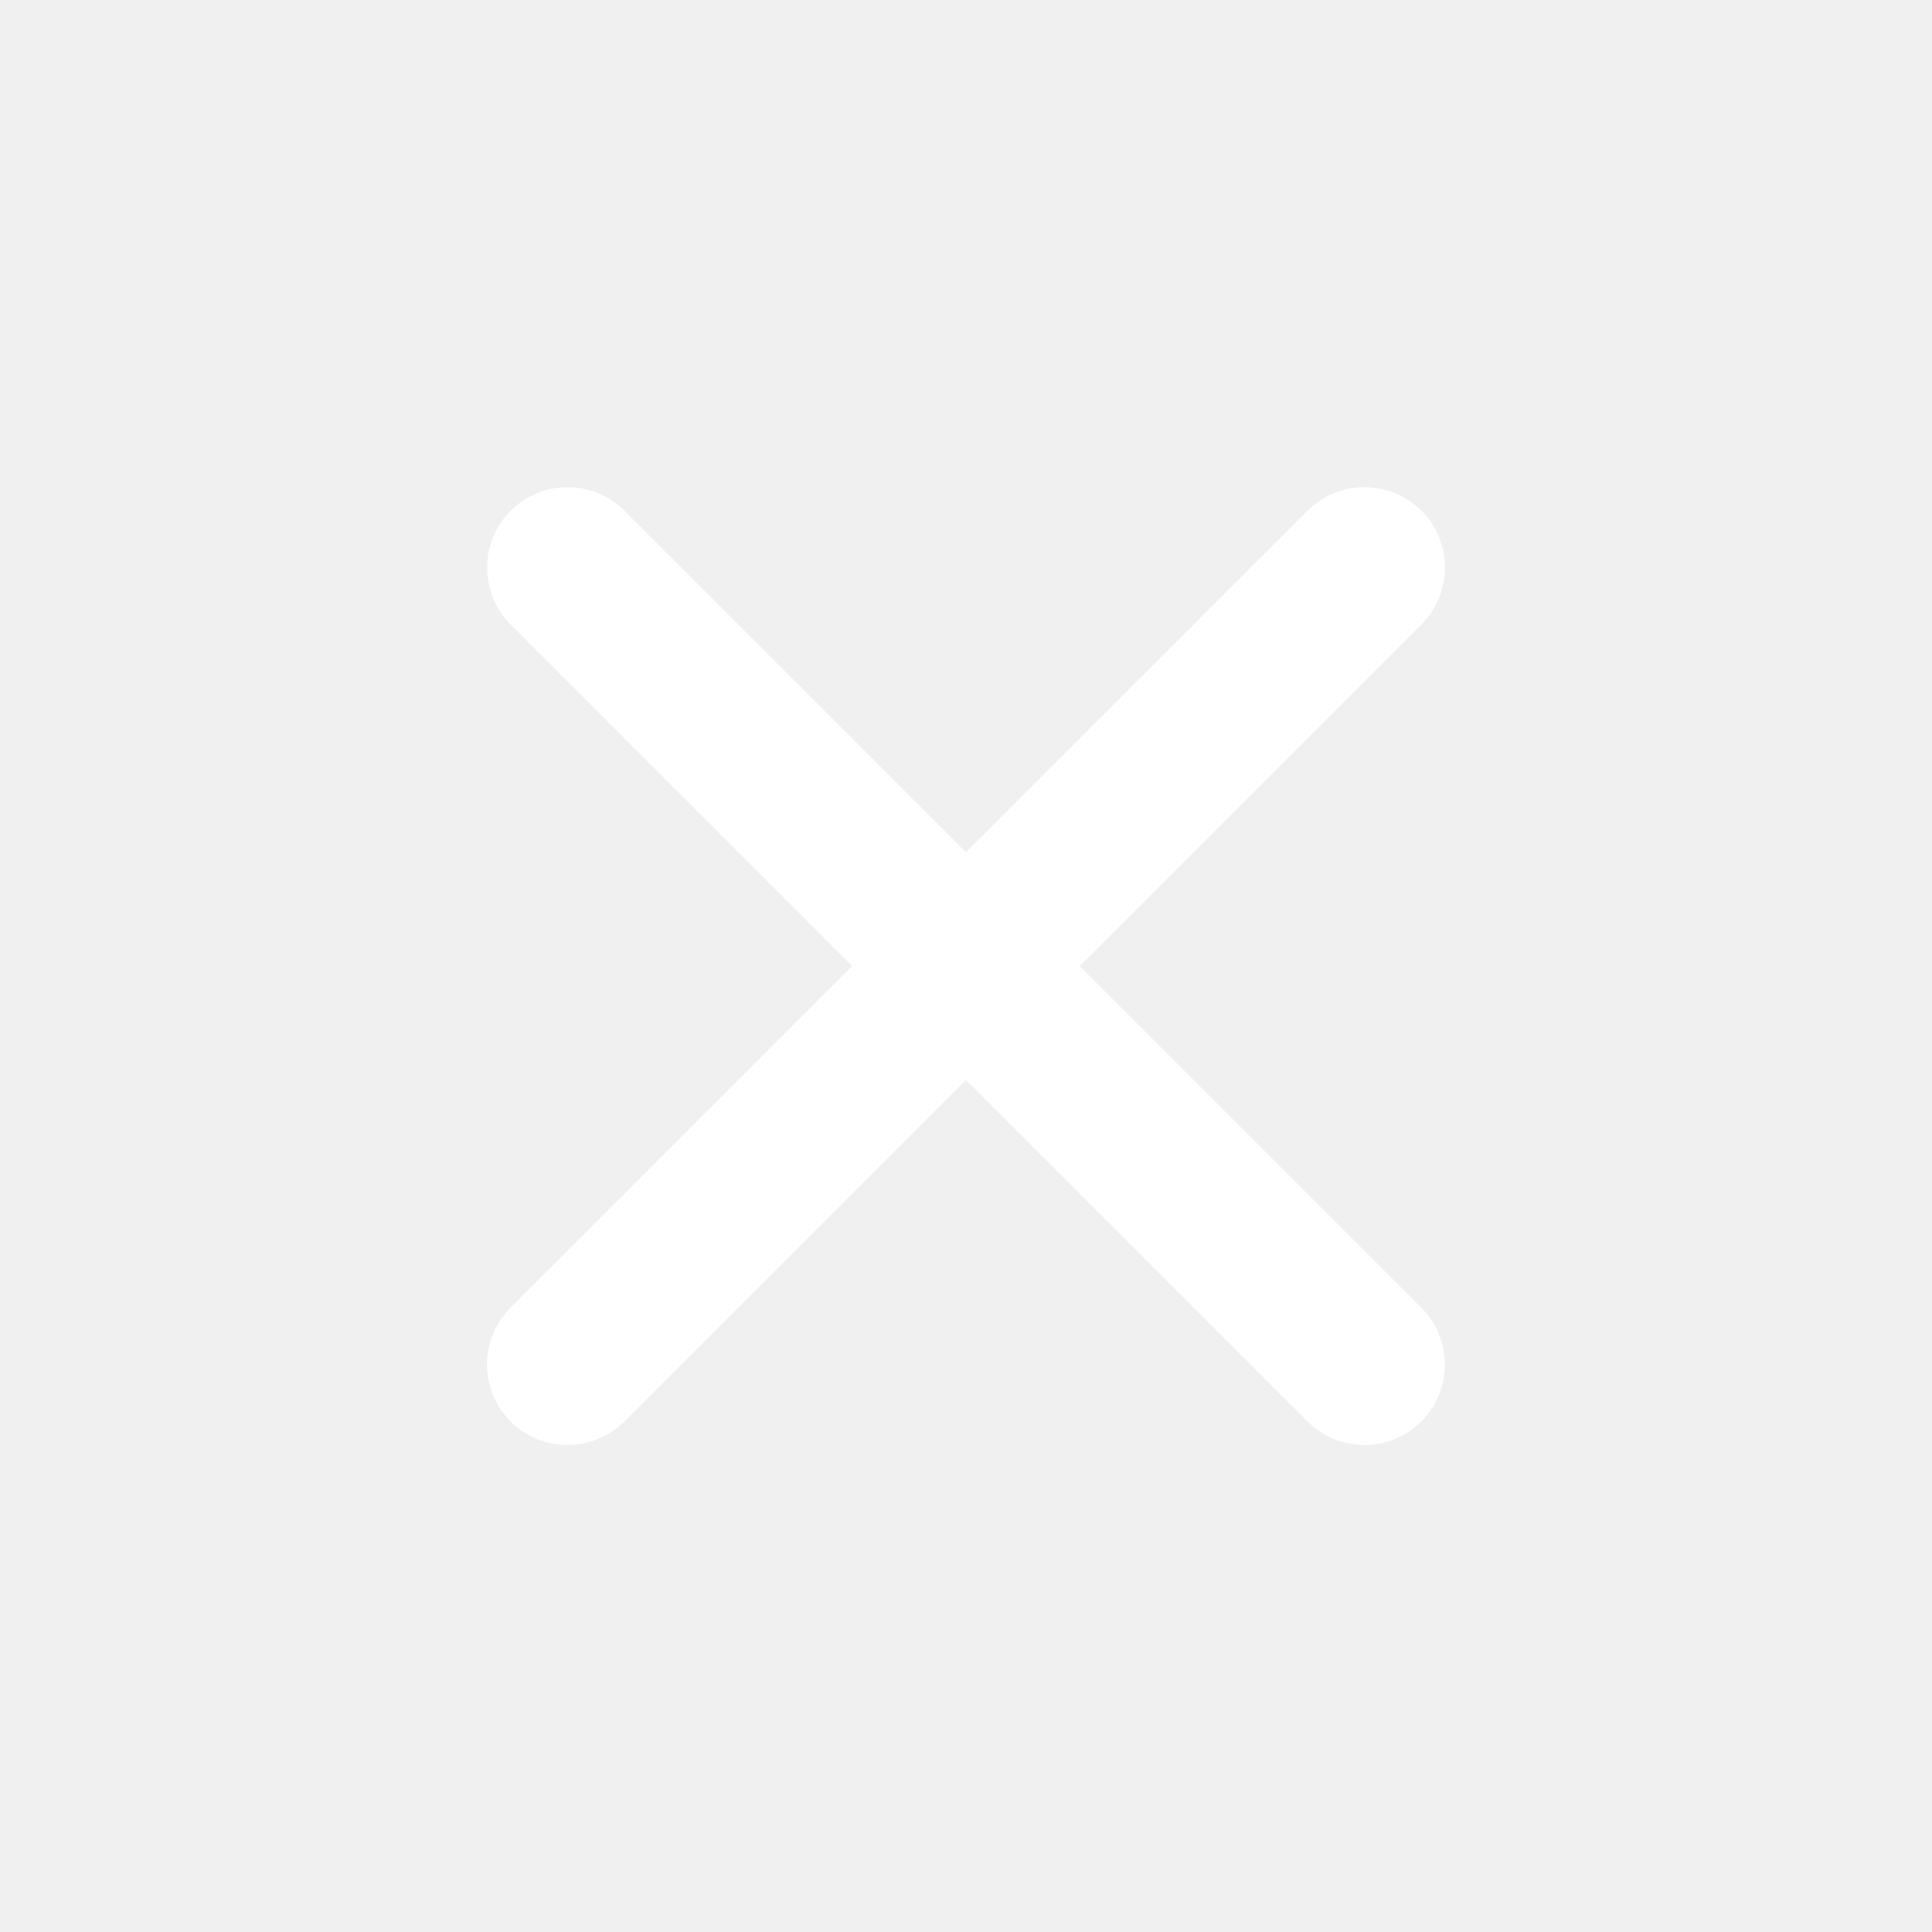
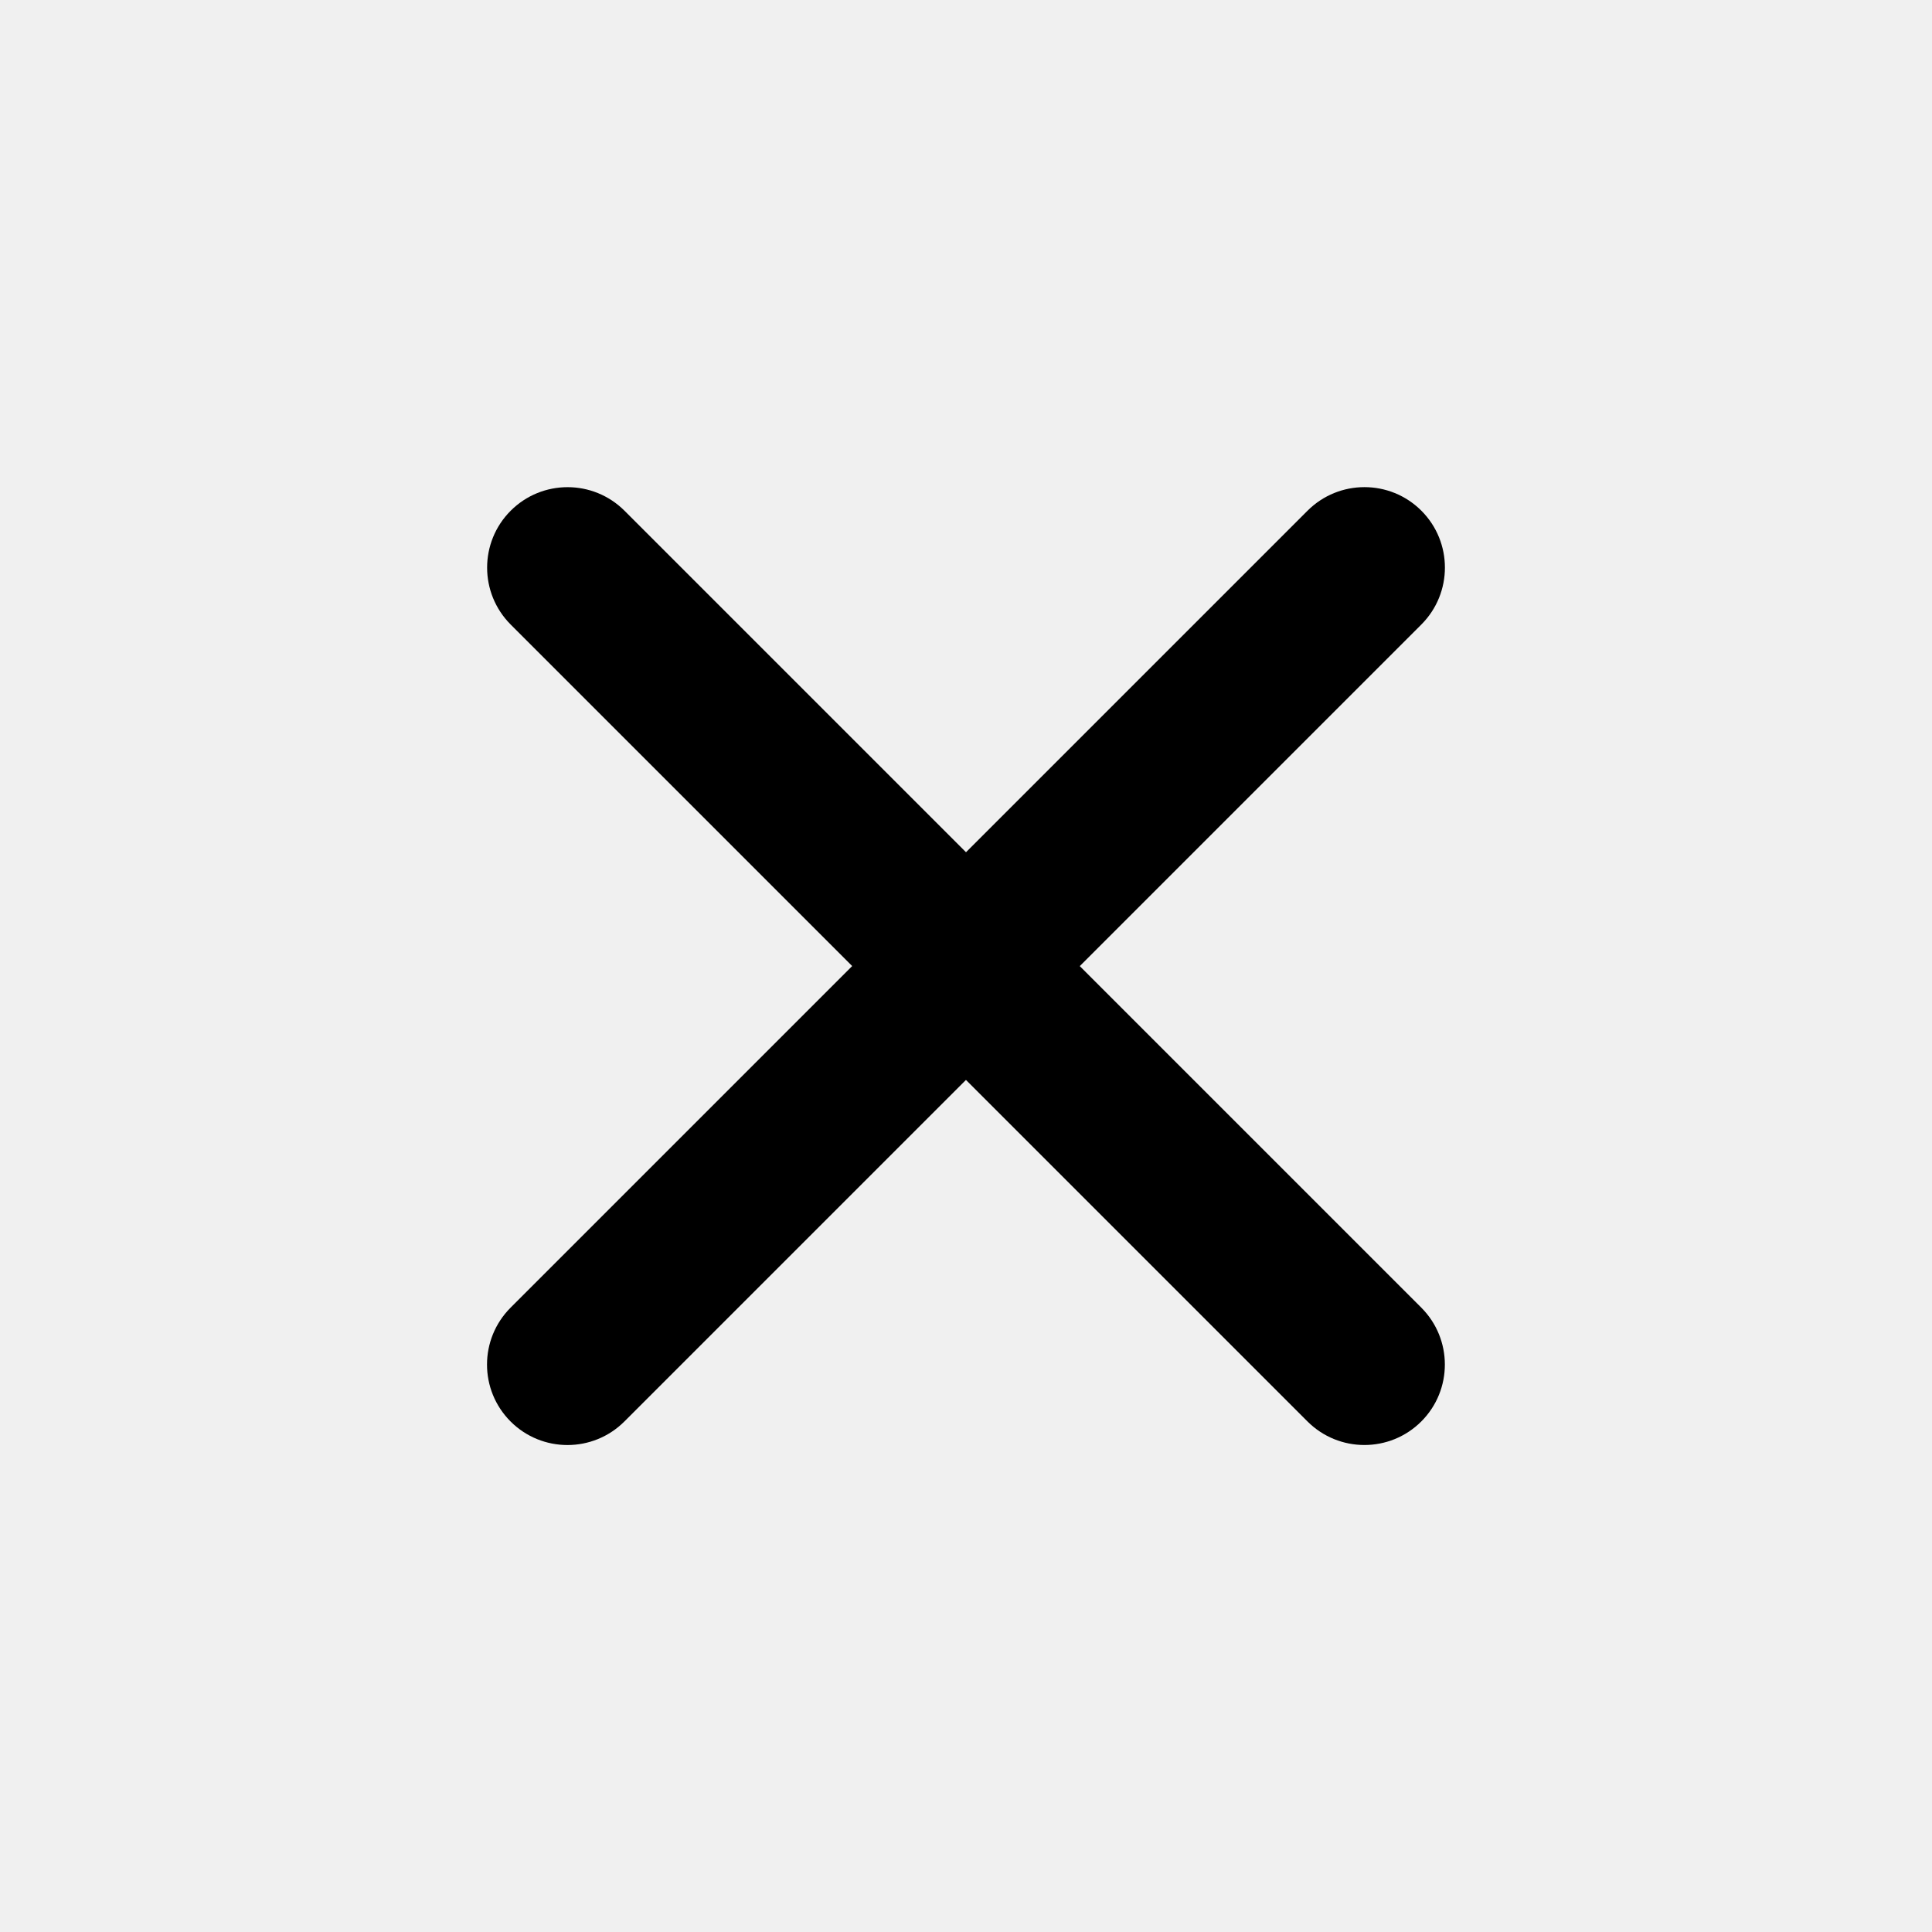
<svg xmlns="http://www.w3.org/2000/svg" width="16" height="16" viewBox="0 0 16 16" fill="none">
-   <rect x="8.471" y="7.529" width="1.333" height="5.333" rx="0.667" transform="rotate(135 8.47119 7.5293)" fill="white" />
-   <rect x="11.3" y="3.758" width="1.333" height="10.667" rx="0.667" transform="rotate(45 11.2998 3.75781)" fill="white" />
-   <rect x="7.528" y="8.472" width="1.333" height="5.333" rx="0.667" transform="rotate(-45 7.52832 8.47168)" fill="white" />
+   <rect x="8.471" y="7.529" width="1.333" height="5.333" rx="0.667" transform="rotate(135 8.47119 7.5293)" fill="currentColor" />
+   <rect x="11.3" y="3.758" width="1.333" height="10.667" rx="0.667" transform="rotate(45 11.2998 3.75781)" fill="currentColor" />
+   <rect x="7.528" y="8.472" width="1.333" height="5.333" rx="0.667" transform="rotate(-45 7.52832 8.47168)" fill="currentColor" />
</svg>
